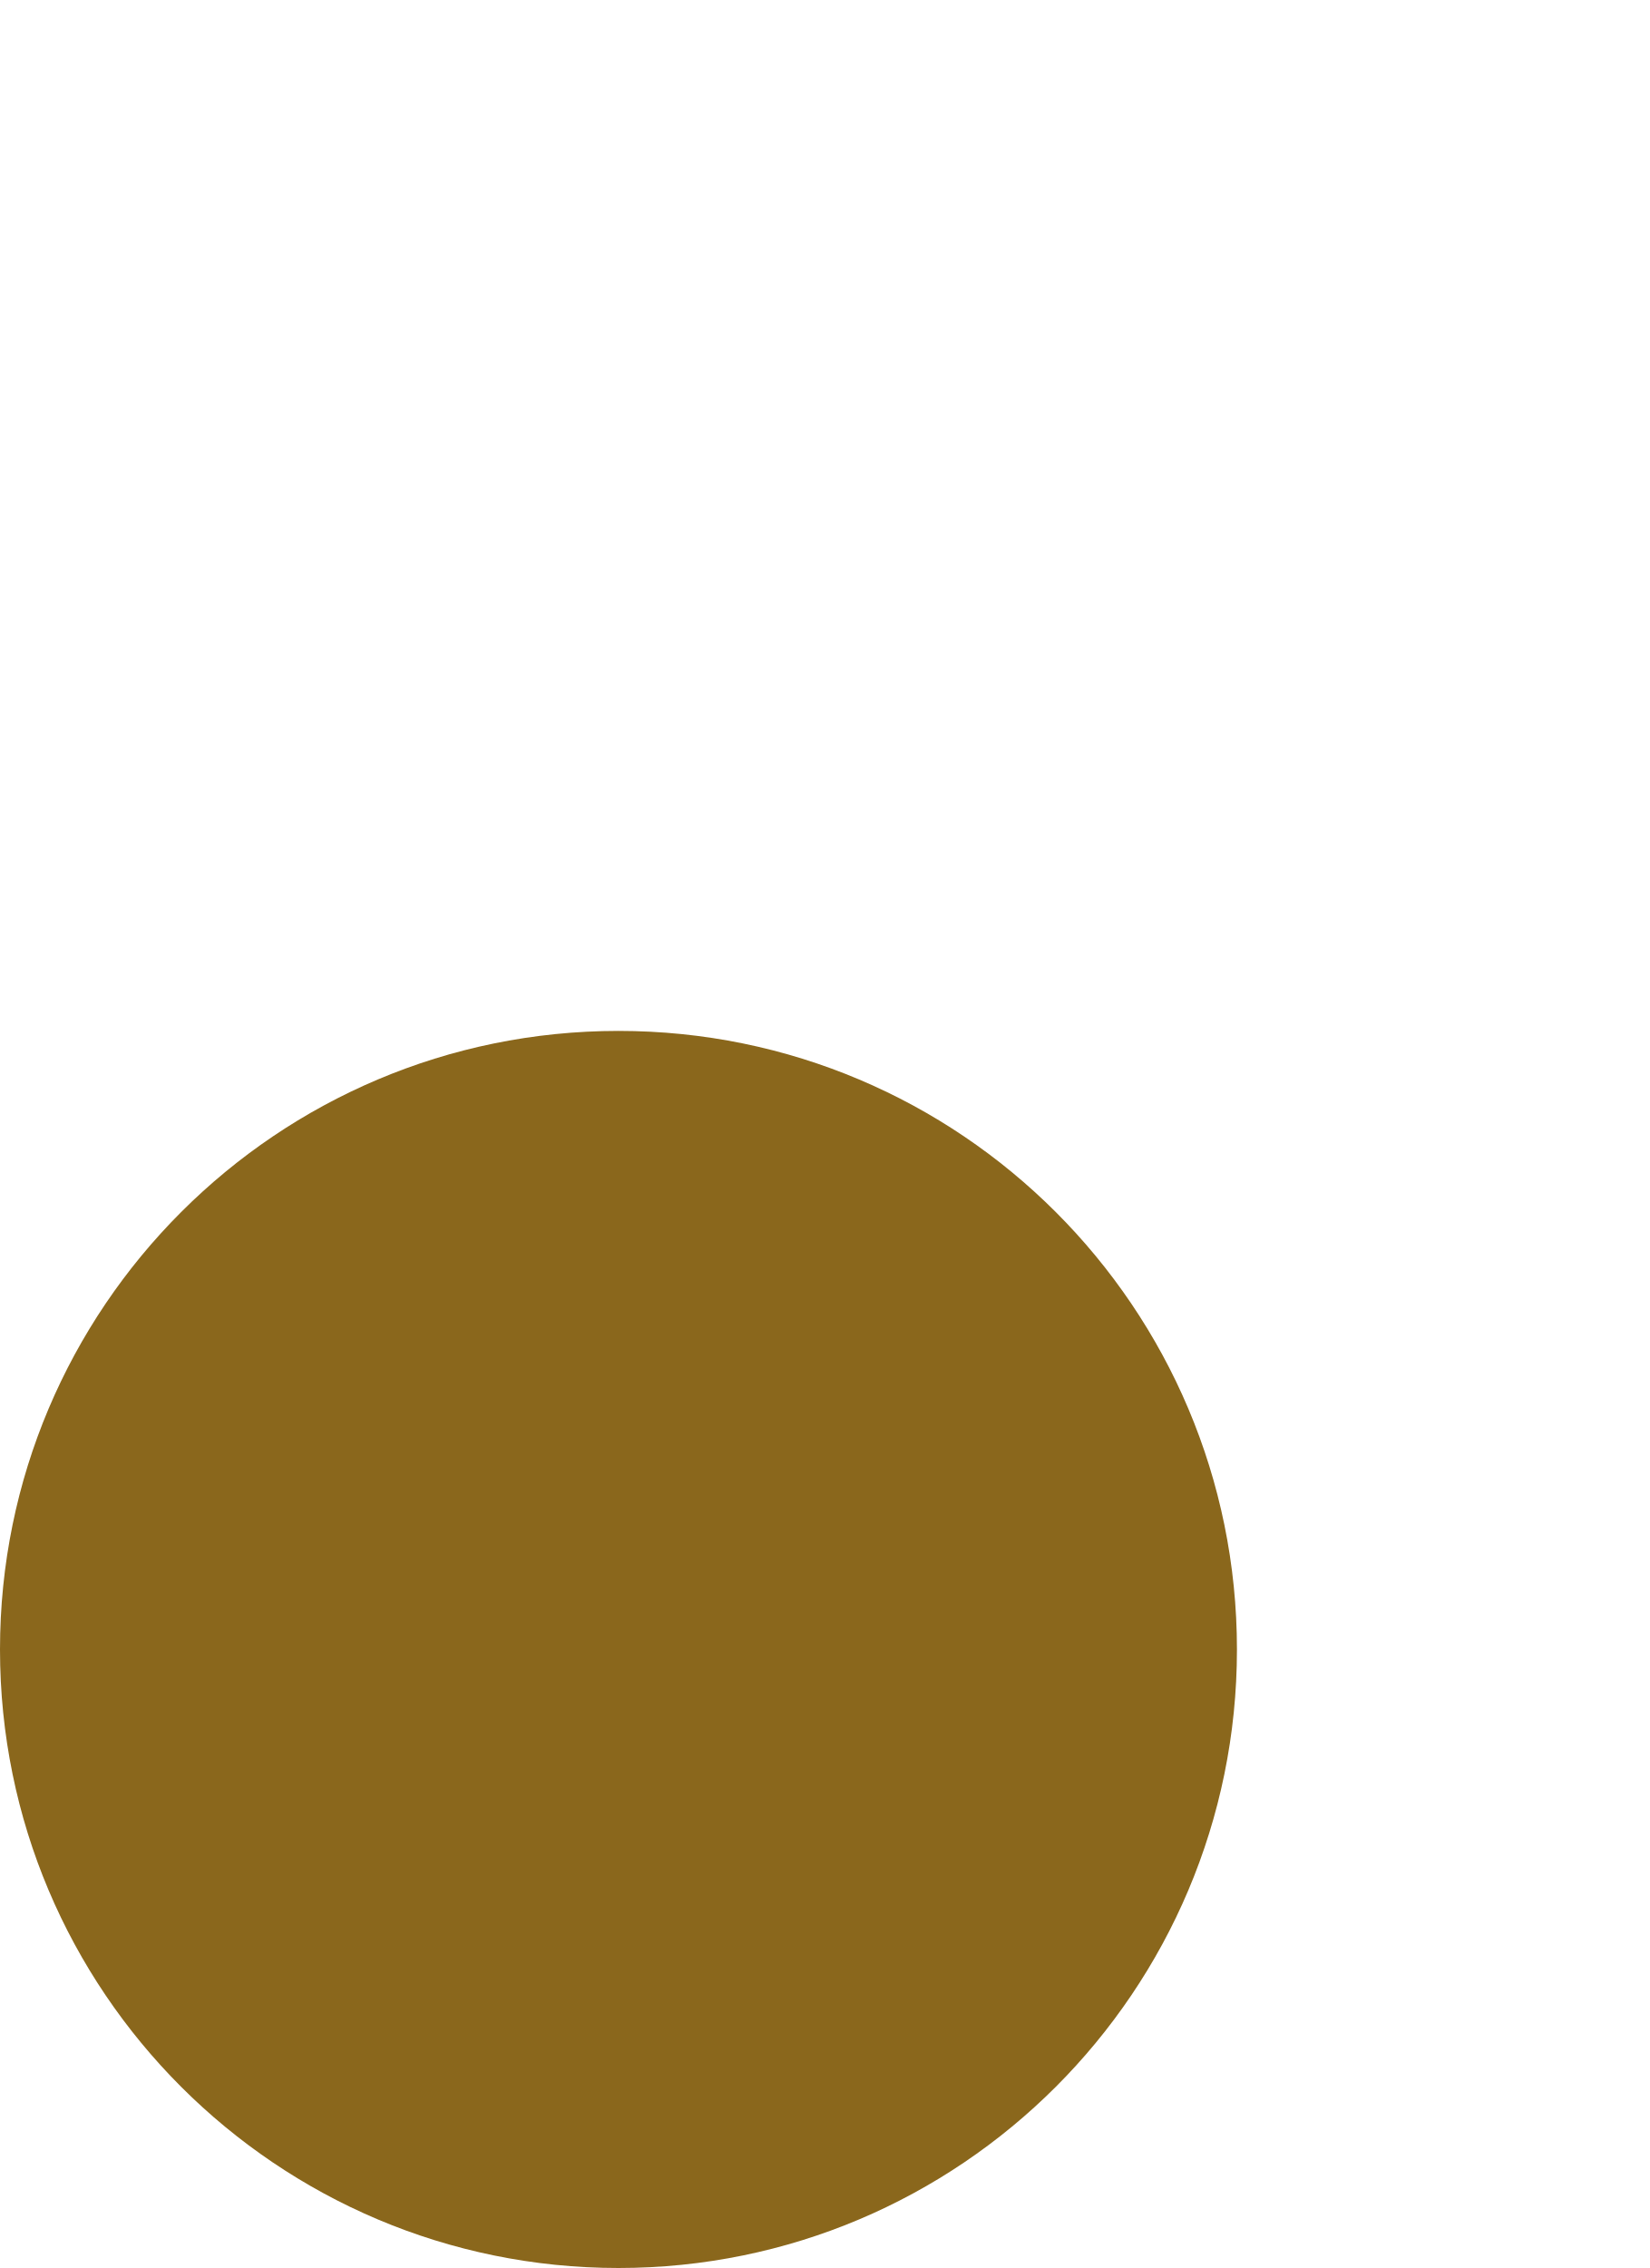
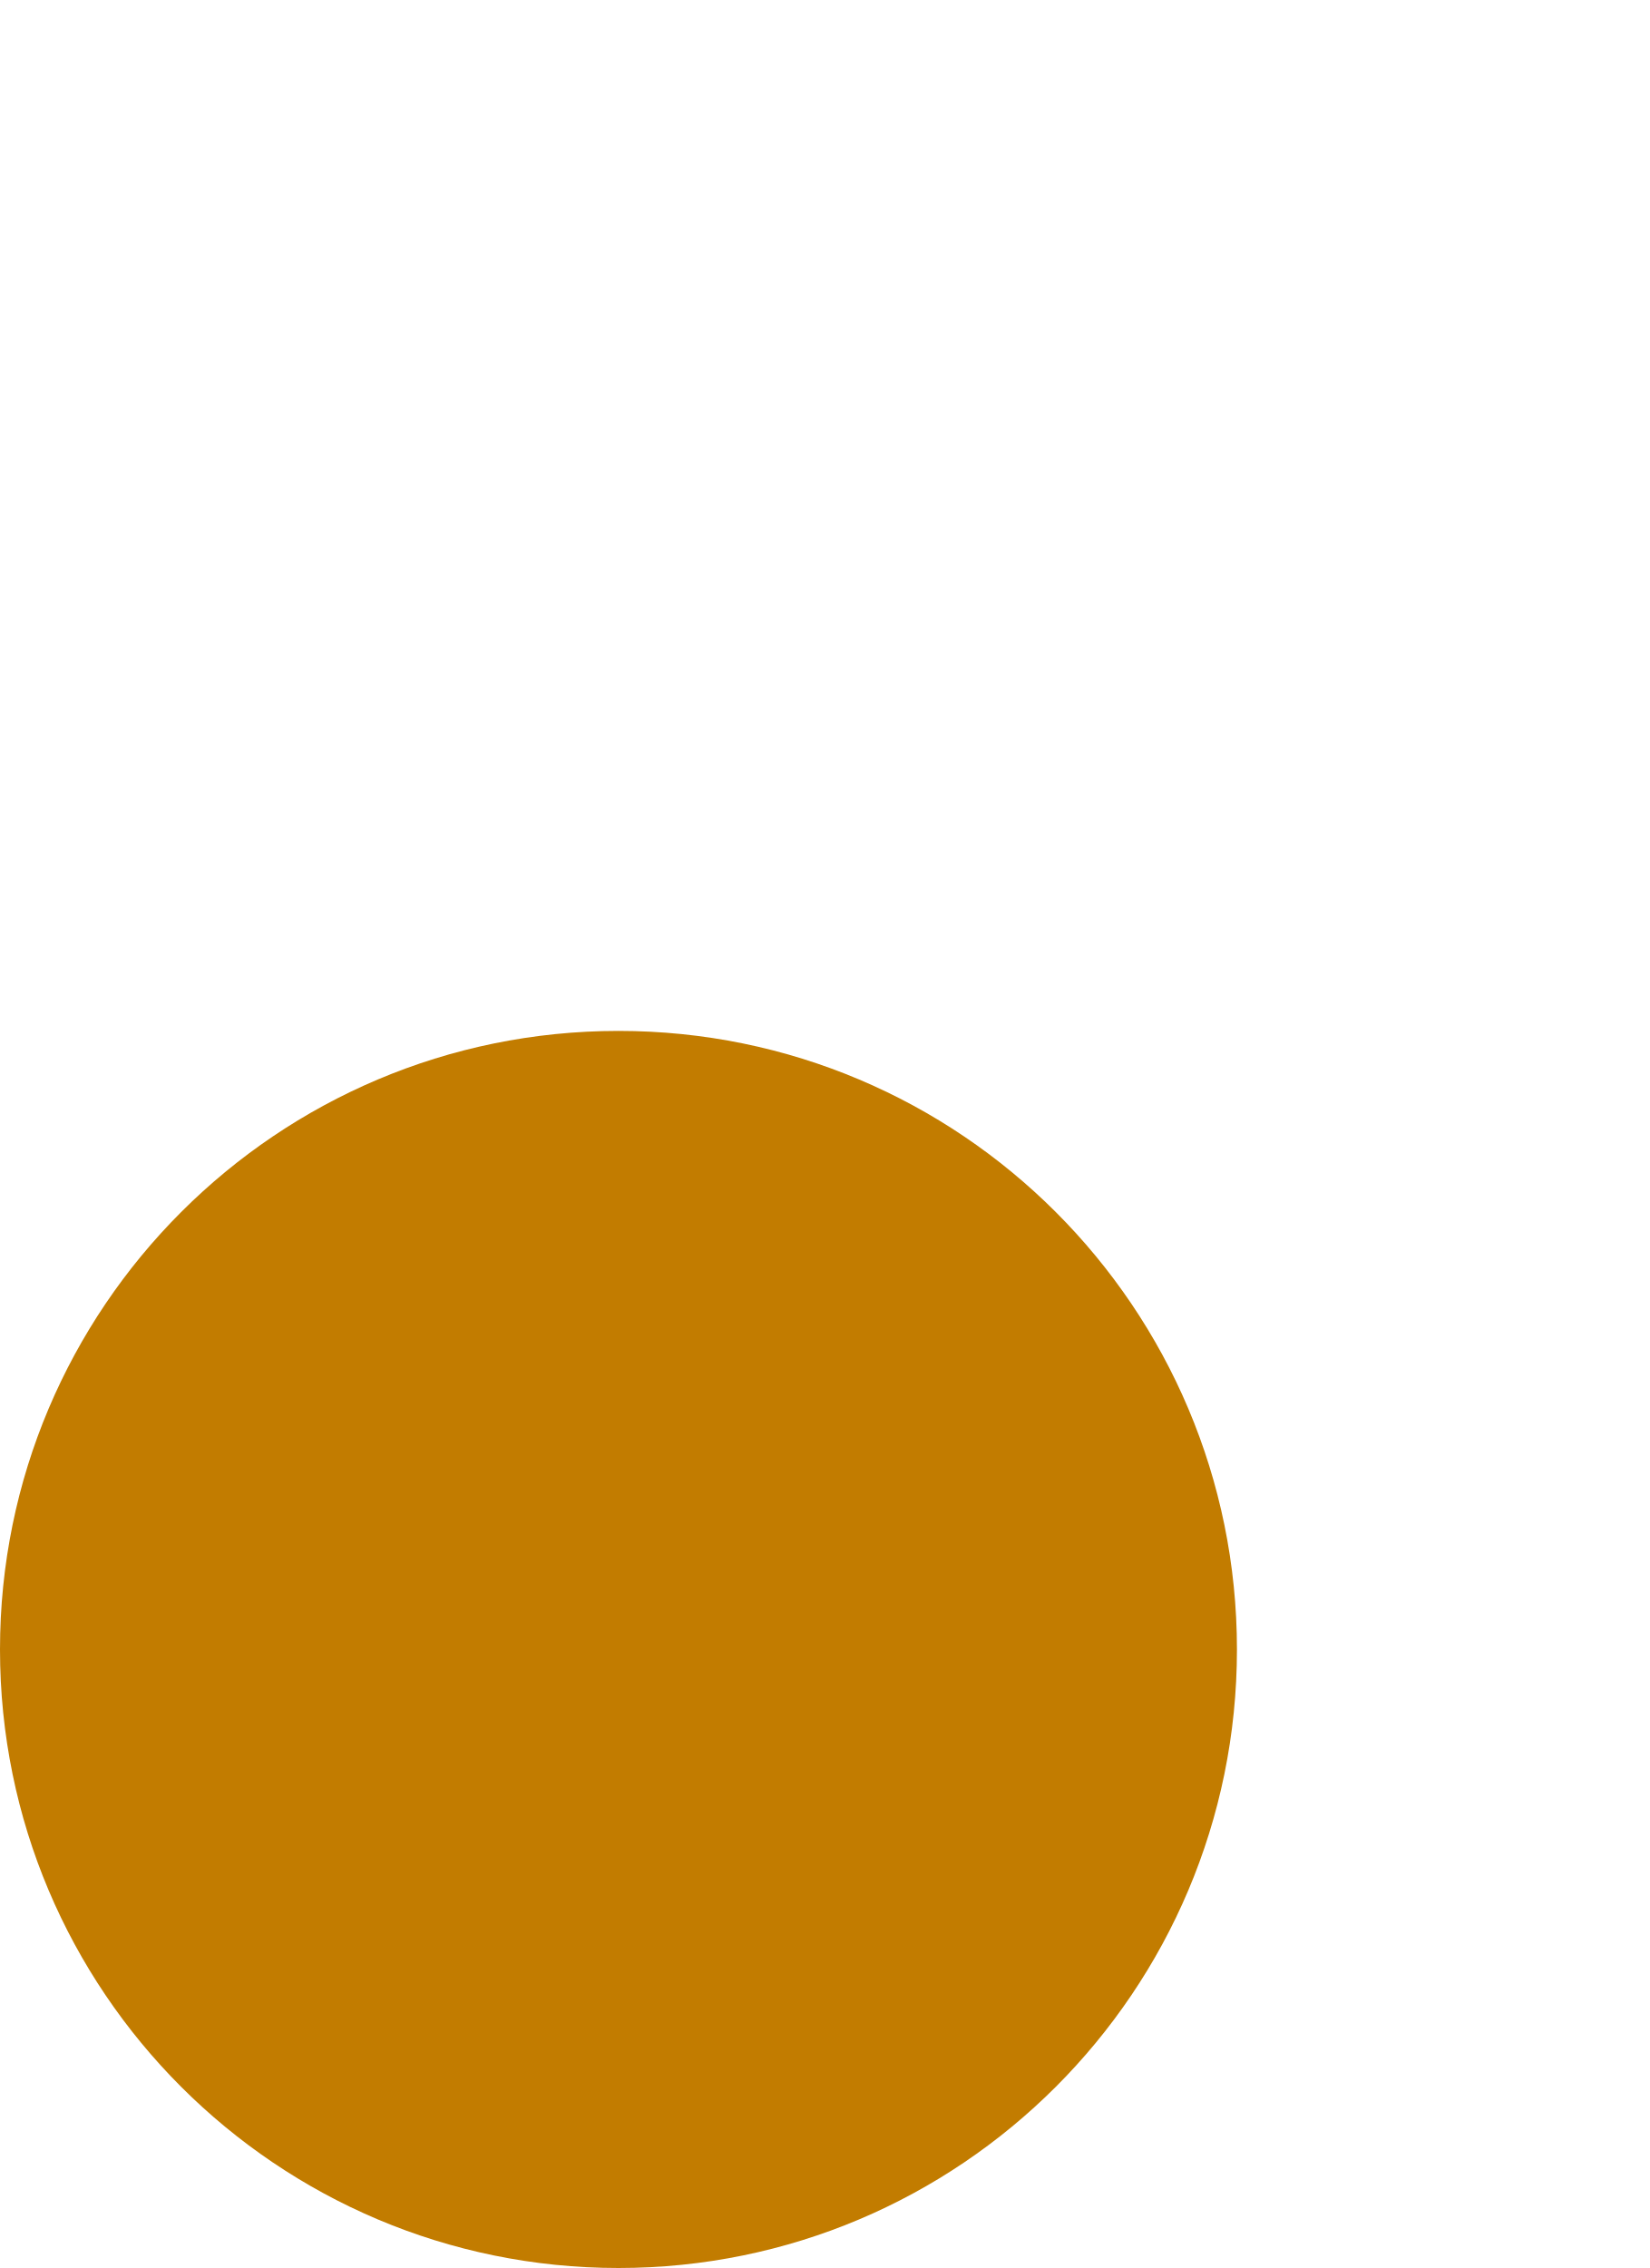
<svg xmlns="http://www.w3.org/2000/svg" preserveAspectRatio="none" overflow="visible" style="display: block;" width="8" height="11" viewBox="0 0 8 11" fill="none">
  <g id="Event marker">
-     <circle id="Ellipse" cx="3" cy="8" r="3" fill="#8A671C" />
+     <circle id="Ellipse" cx="3" cy="8" r="3" fill="#C27C00" />
  </g>
</svg>
